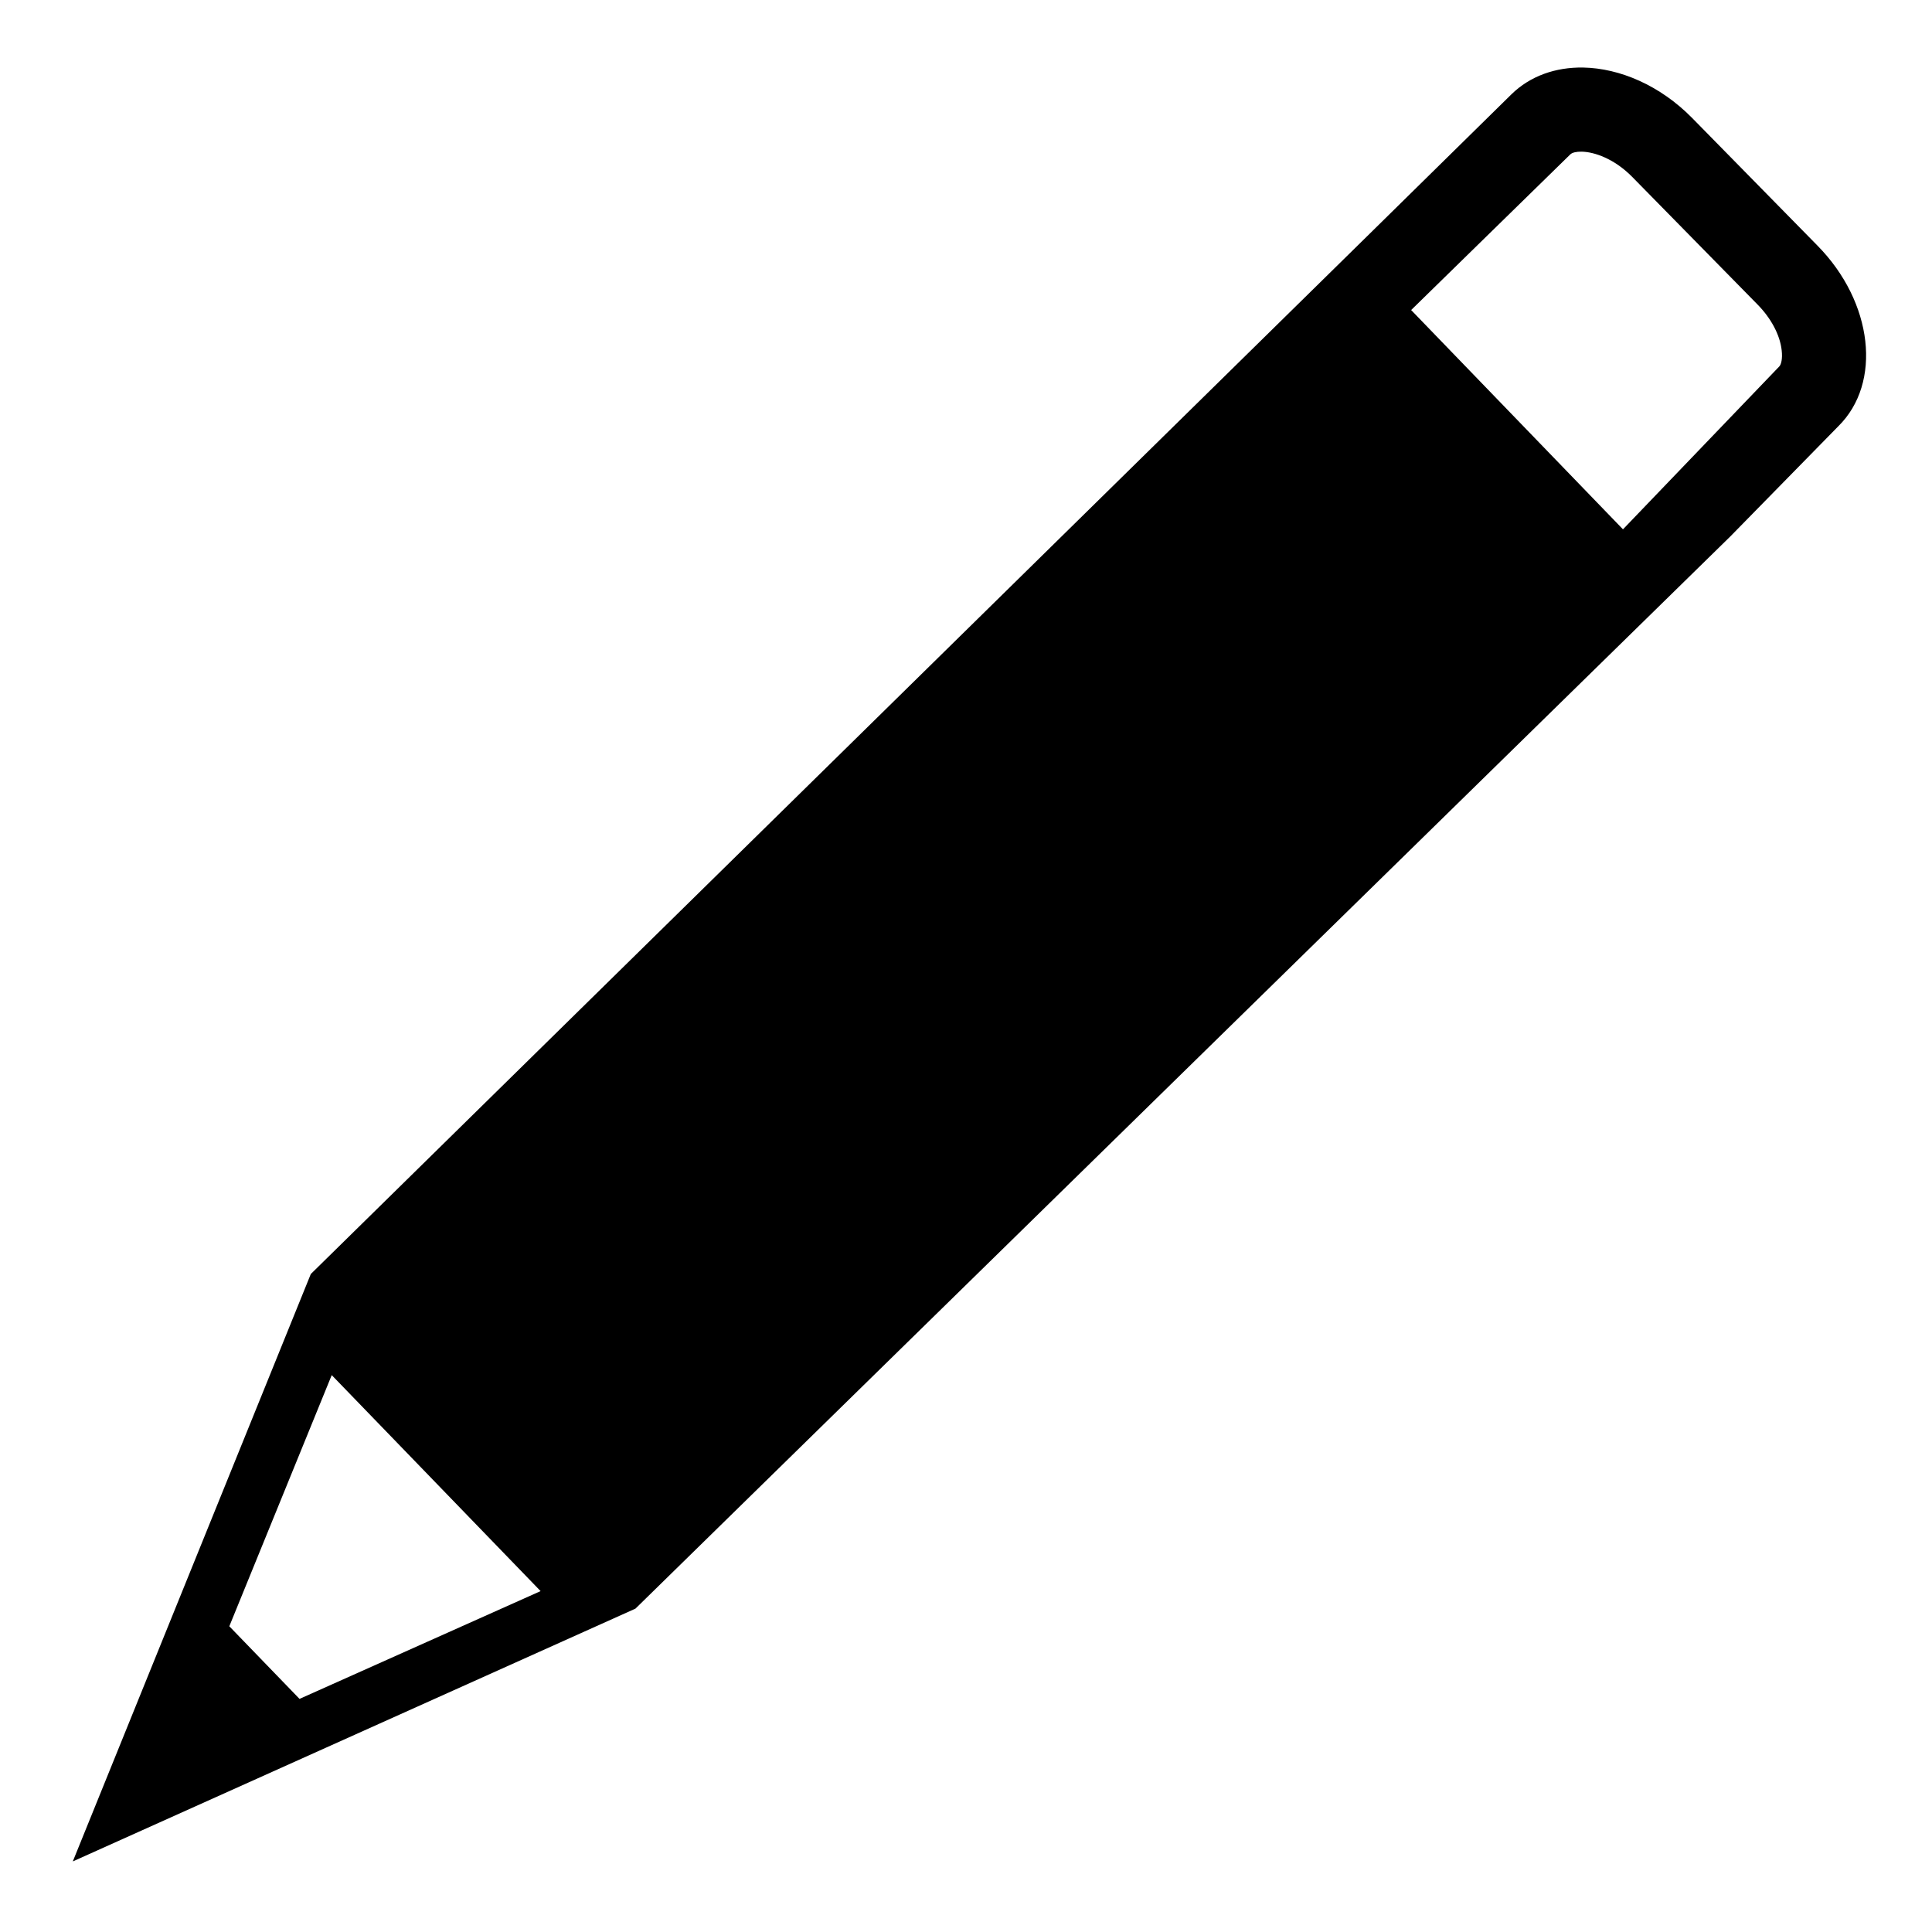
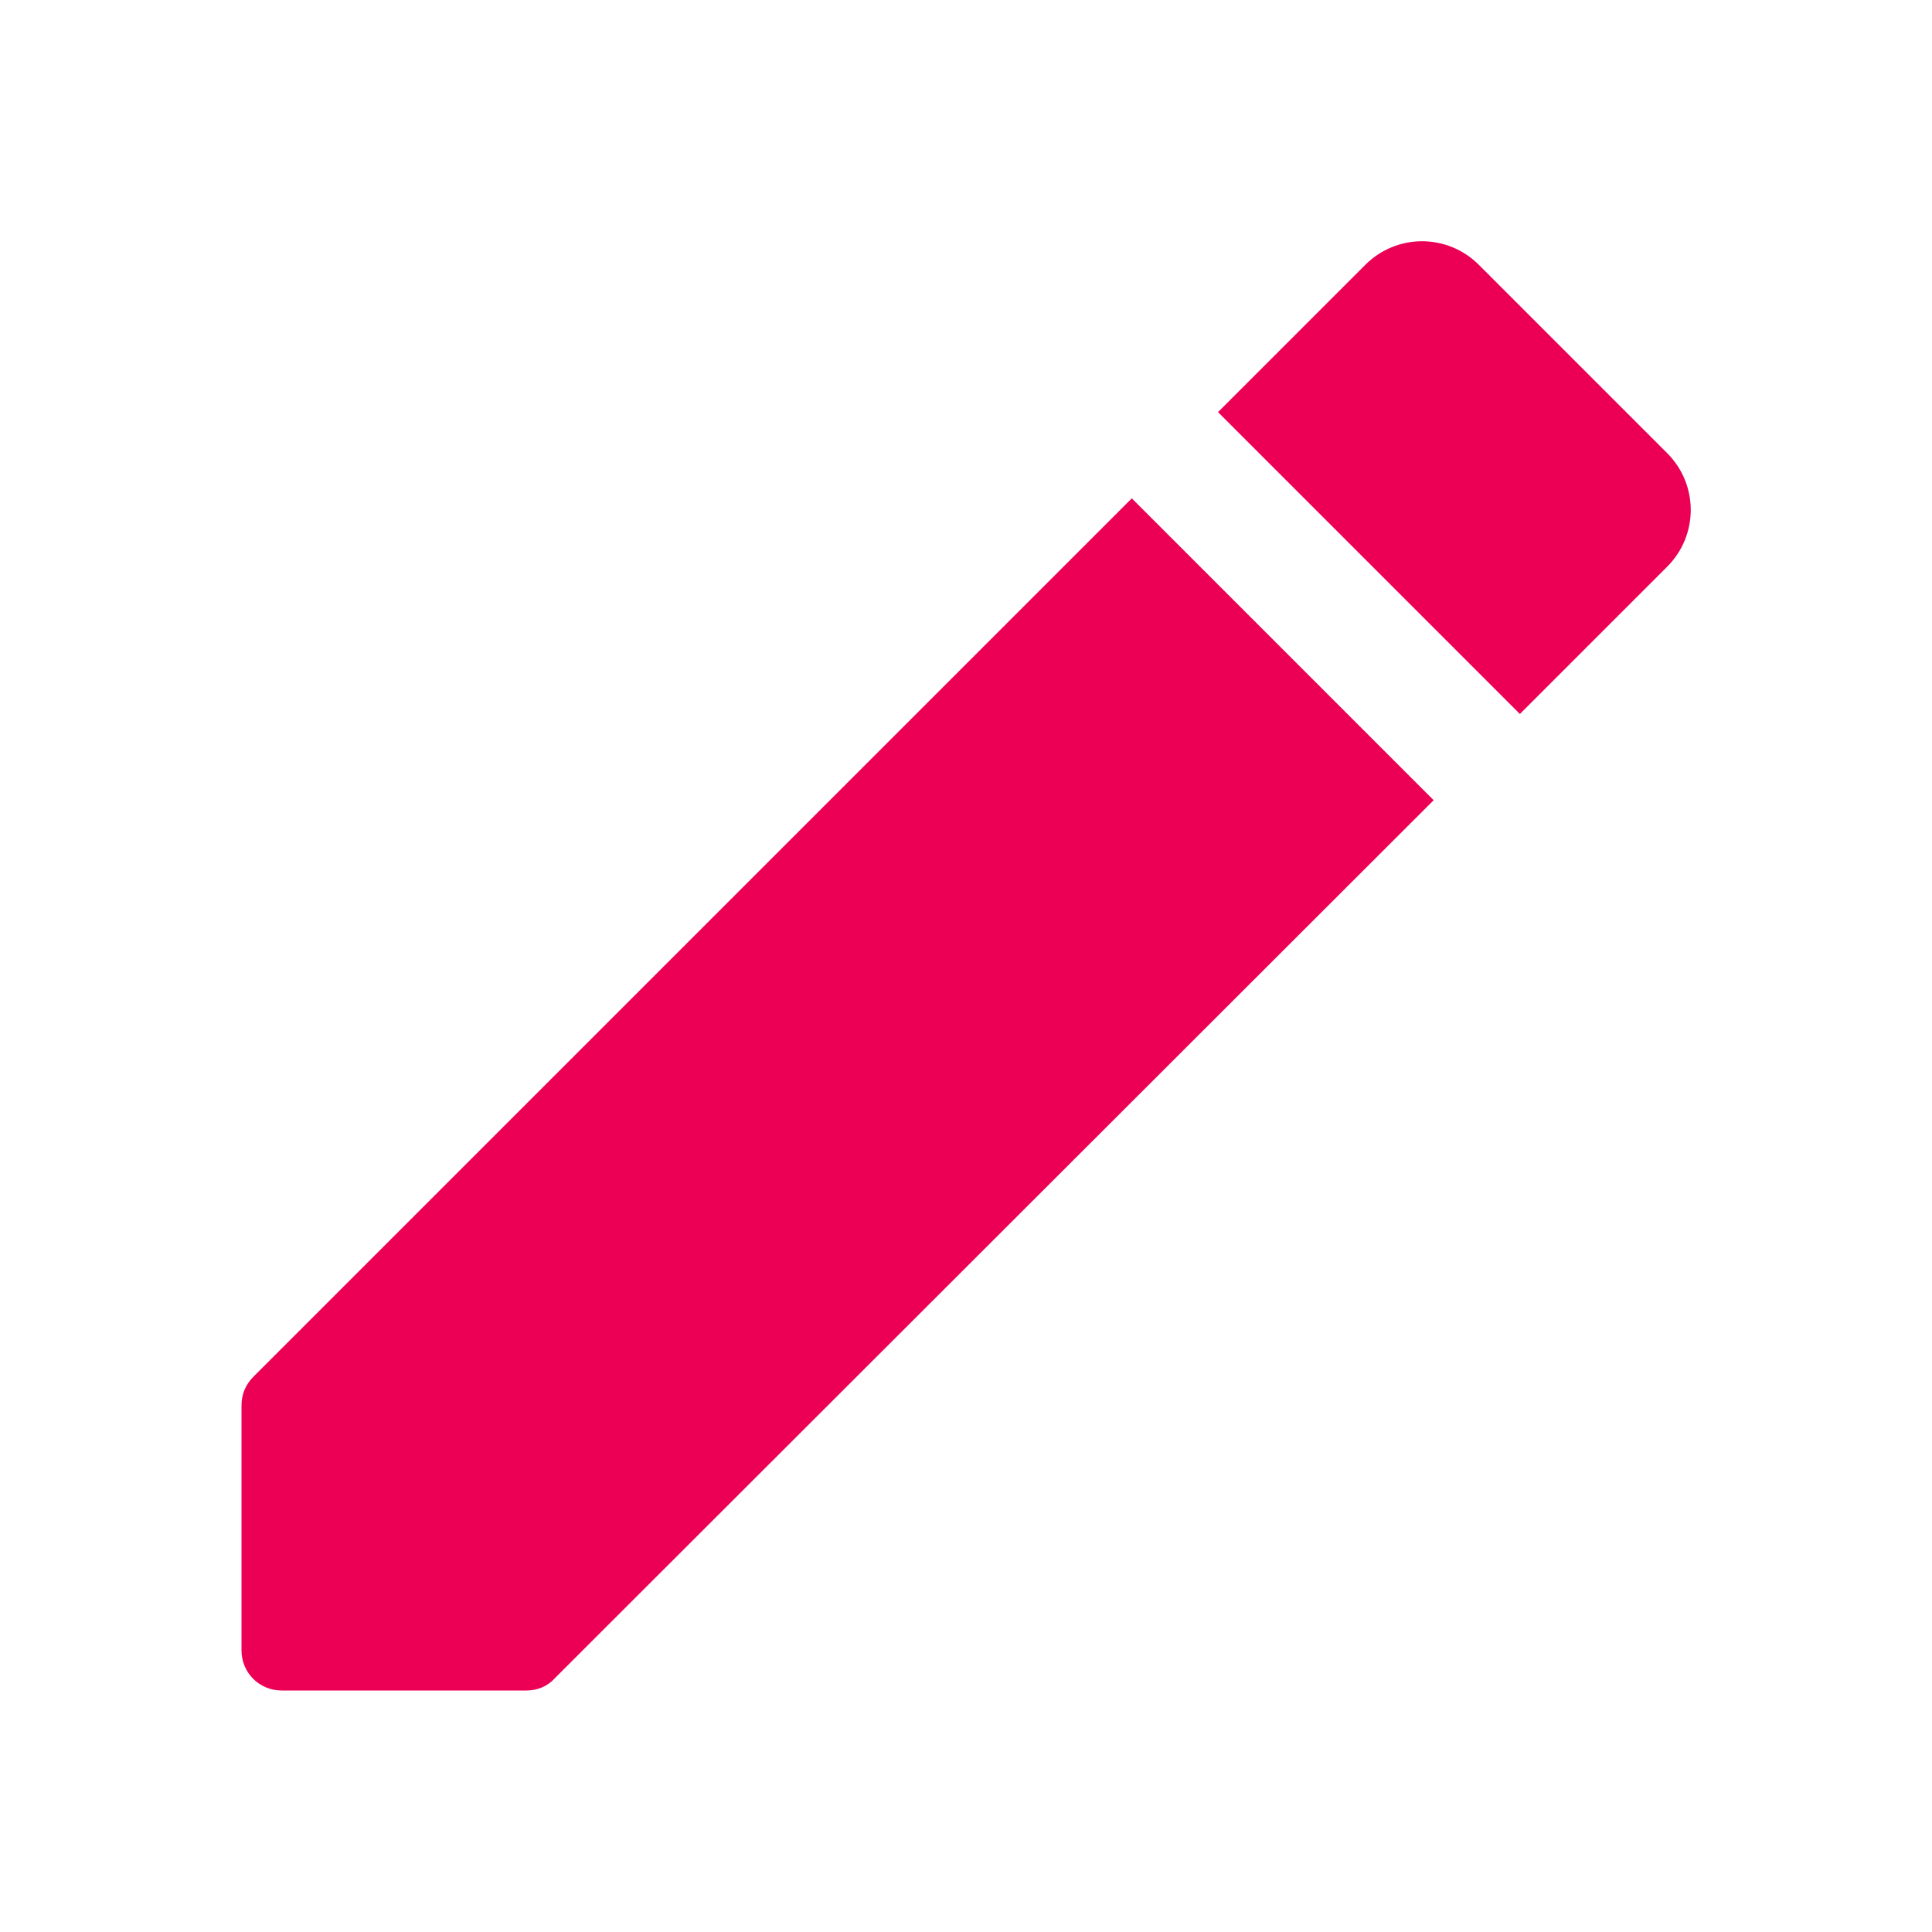
- <svg xmlns="http://www.w3.org/2000/svg" enable-background="new 0 0 500 500" height="500px" id="Layer_1" version="1.1" viewBox="0 0 500 500" width="500px" xml:space="preserve">
-   <path d="M470.367,63.572l-32.484-33.081c-8.249-8.362-18.652-12.841-28.176-13.011c-7.087-0.113-13.691,2.154-18.567,6.945  l-37.502,36.878c-0.596,0.624-273.202,268.411-273.202,268.411L18.84,481.736l145.614-65.424l283.35-277.481l27.921-28.488  C487.148,99.118,484.768,78.198,470.367,63.572z M77.517,439.67l-18.17-18.793l26.503-64.998l54.056,55.898L77.517,439.67z   M460.475,94.838l-40.45,42.15l-54.821-56.749l41.187-40.28c0.482-0.481,1.588-0.737,2.948-0.708  c3.26,0.057,8.419,1.814,13.039,6.492l32.485,33.08c3.515,3.571,5.811,7.908,6.236,11.849  C461.354,92.882,460.957,94.355,460.475,94.838z" />
+ <svg xmlns="http://www.w3.org/2000/svg" width="16" height="16" viewBox="0 0 16 16">
+   <g fill="none" fill-rule="evenodd">
+     <g>
+       <g>
+         <path d="M0 0L16 0 16 16 0 16z" transform="translate(-1105 -564) translate(1105 564)" />
+         <path fill="#EB0055" d="M2 11.64v2.027c0 .186.147.333.333.333H4.36c.087 0 .173-.033.233-.1l7.28-7.273-2.5-2.5L2.1 11.4c-.067.067-.1.147-.1.24zm11.807-6.947c.26-.26.26-.68 0-.94l-1.56-1.56c-.26-.26-.68-.26-.94 0l-1.22 1.22 2.5 2.5 1.22-1.22z" transform="translate(-1105 -564) translate(1105 564)" />
+       </g>
+     </g>
+   </g>
</svg>
